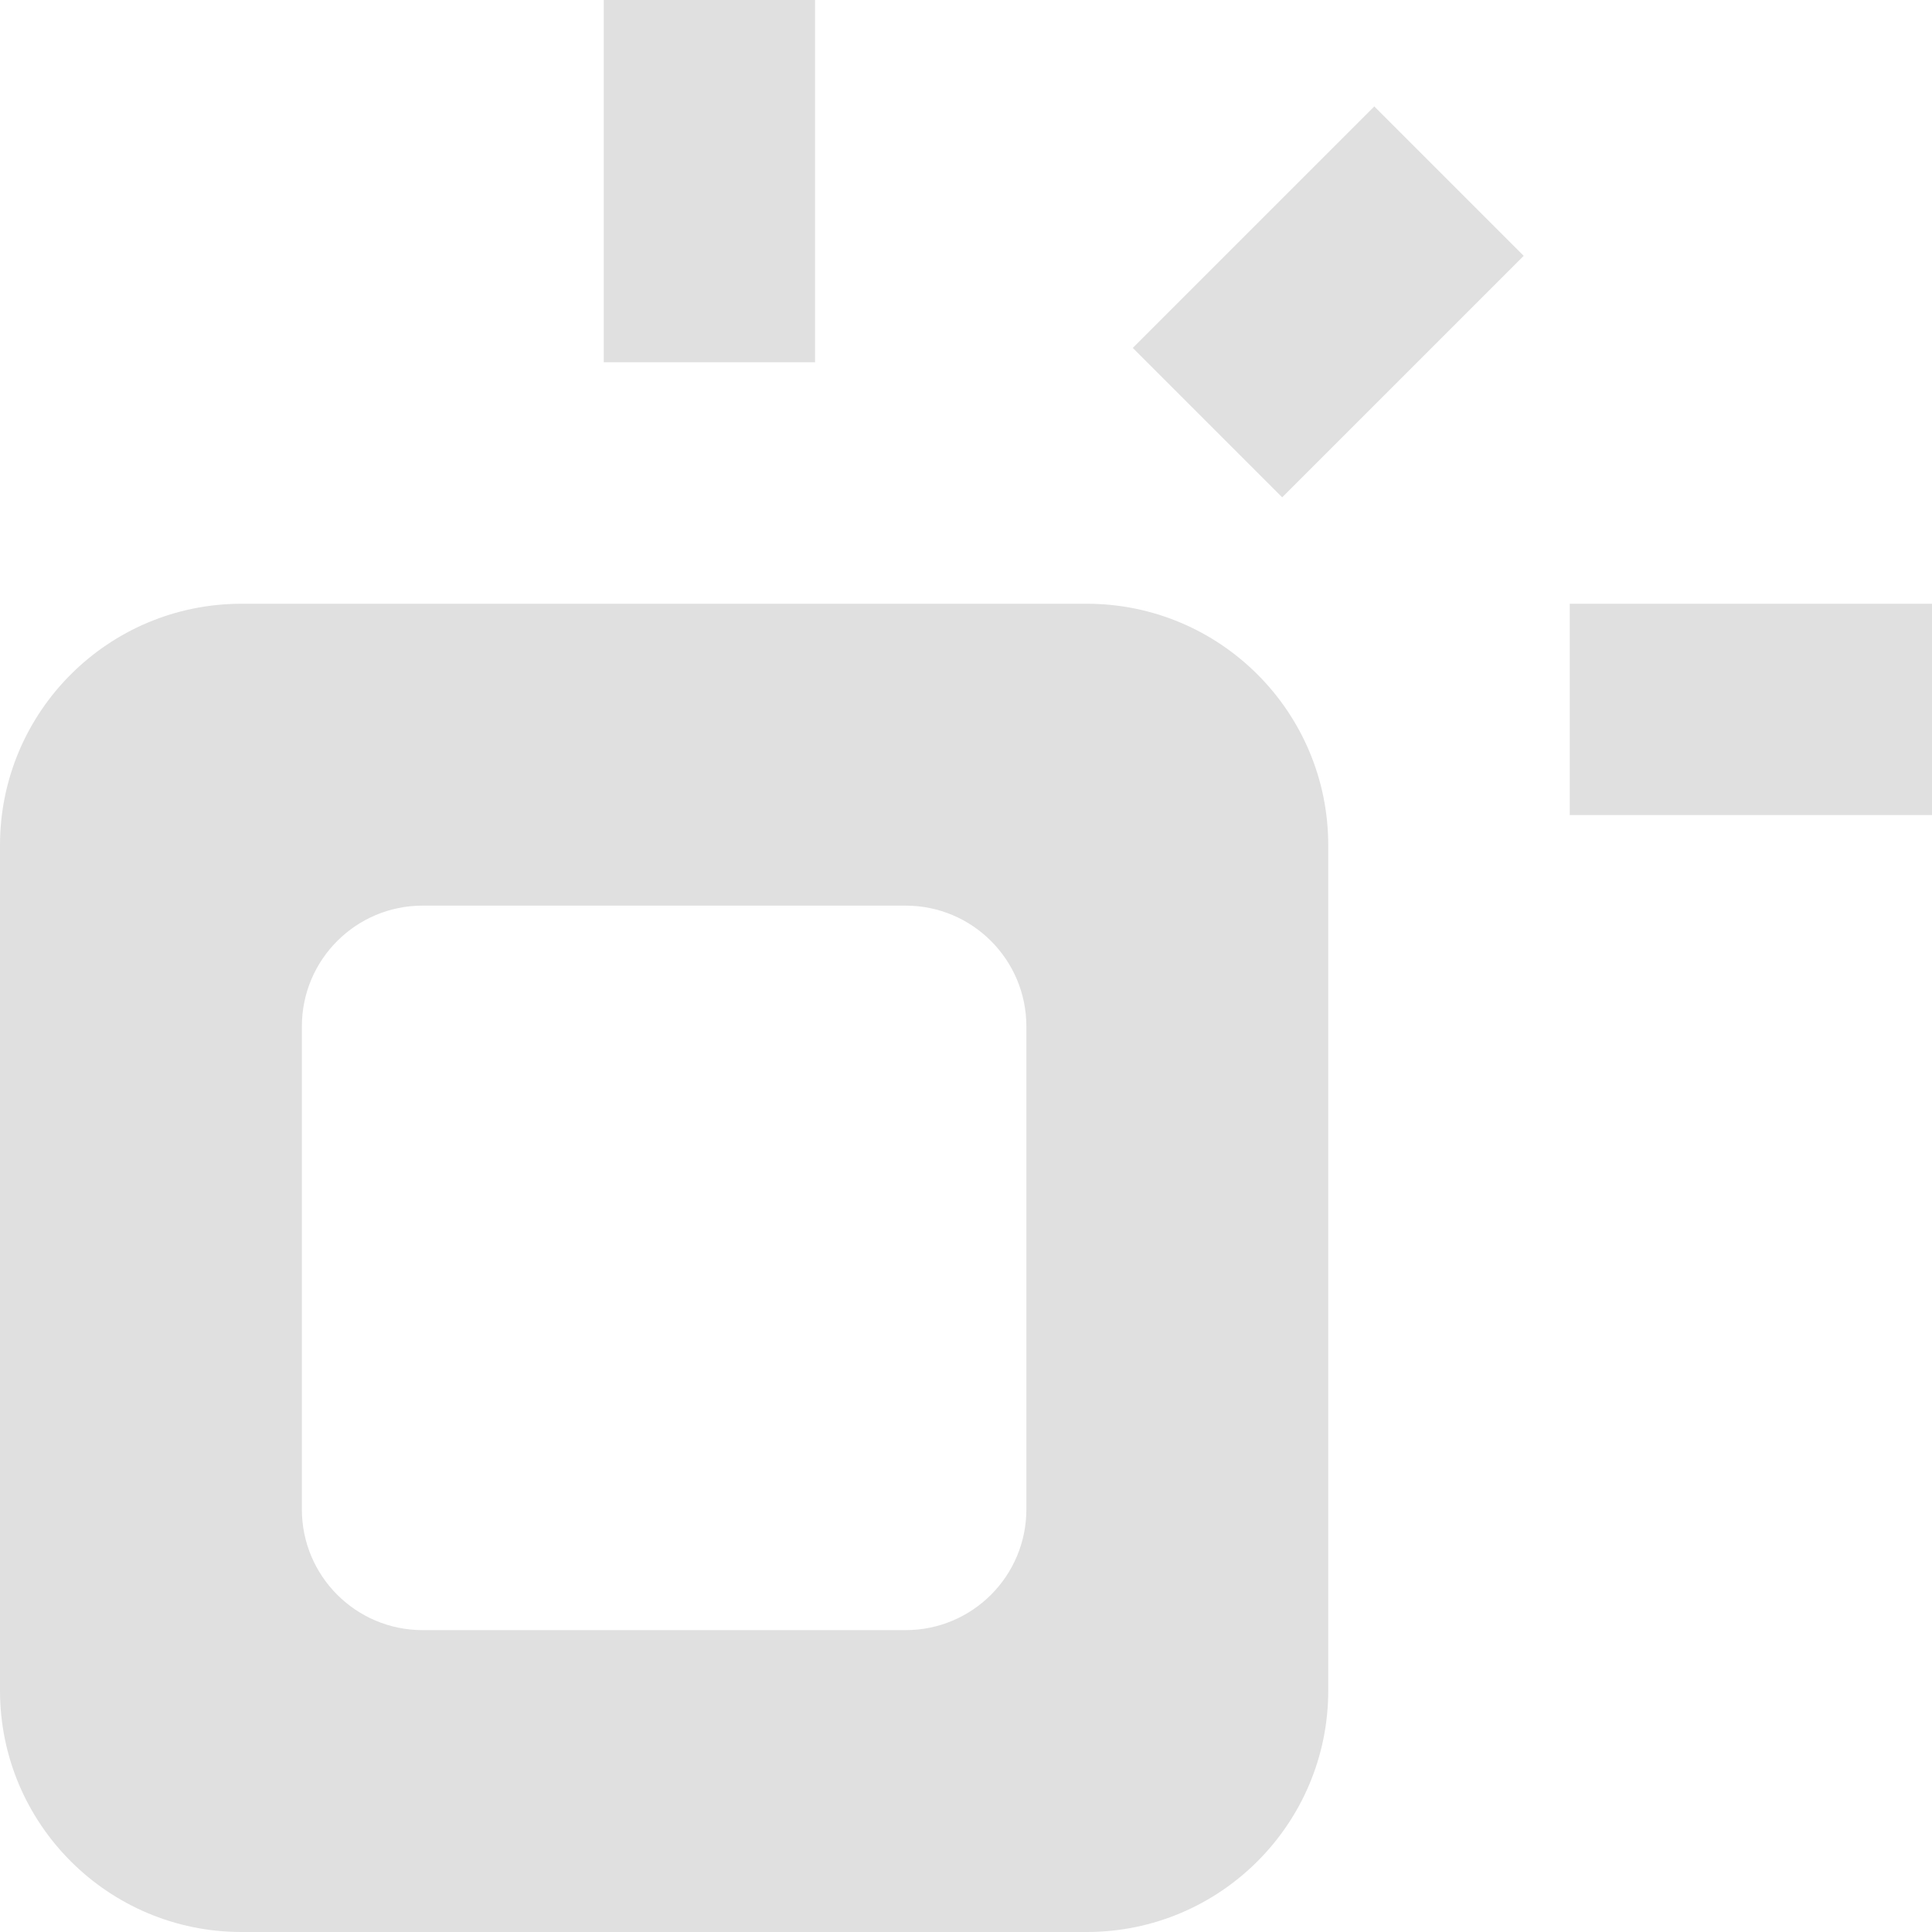
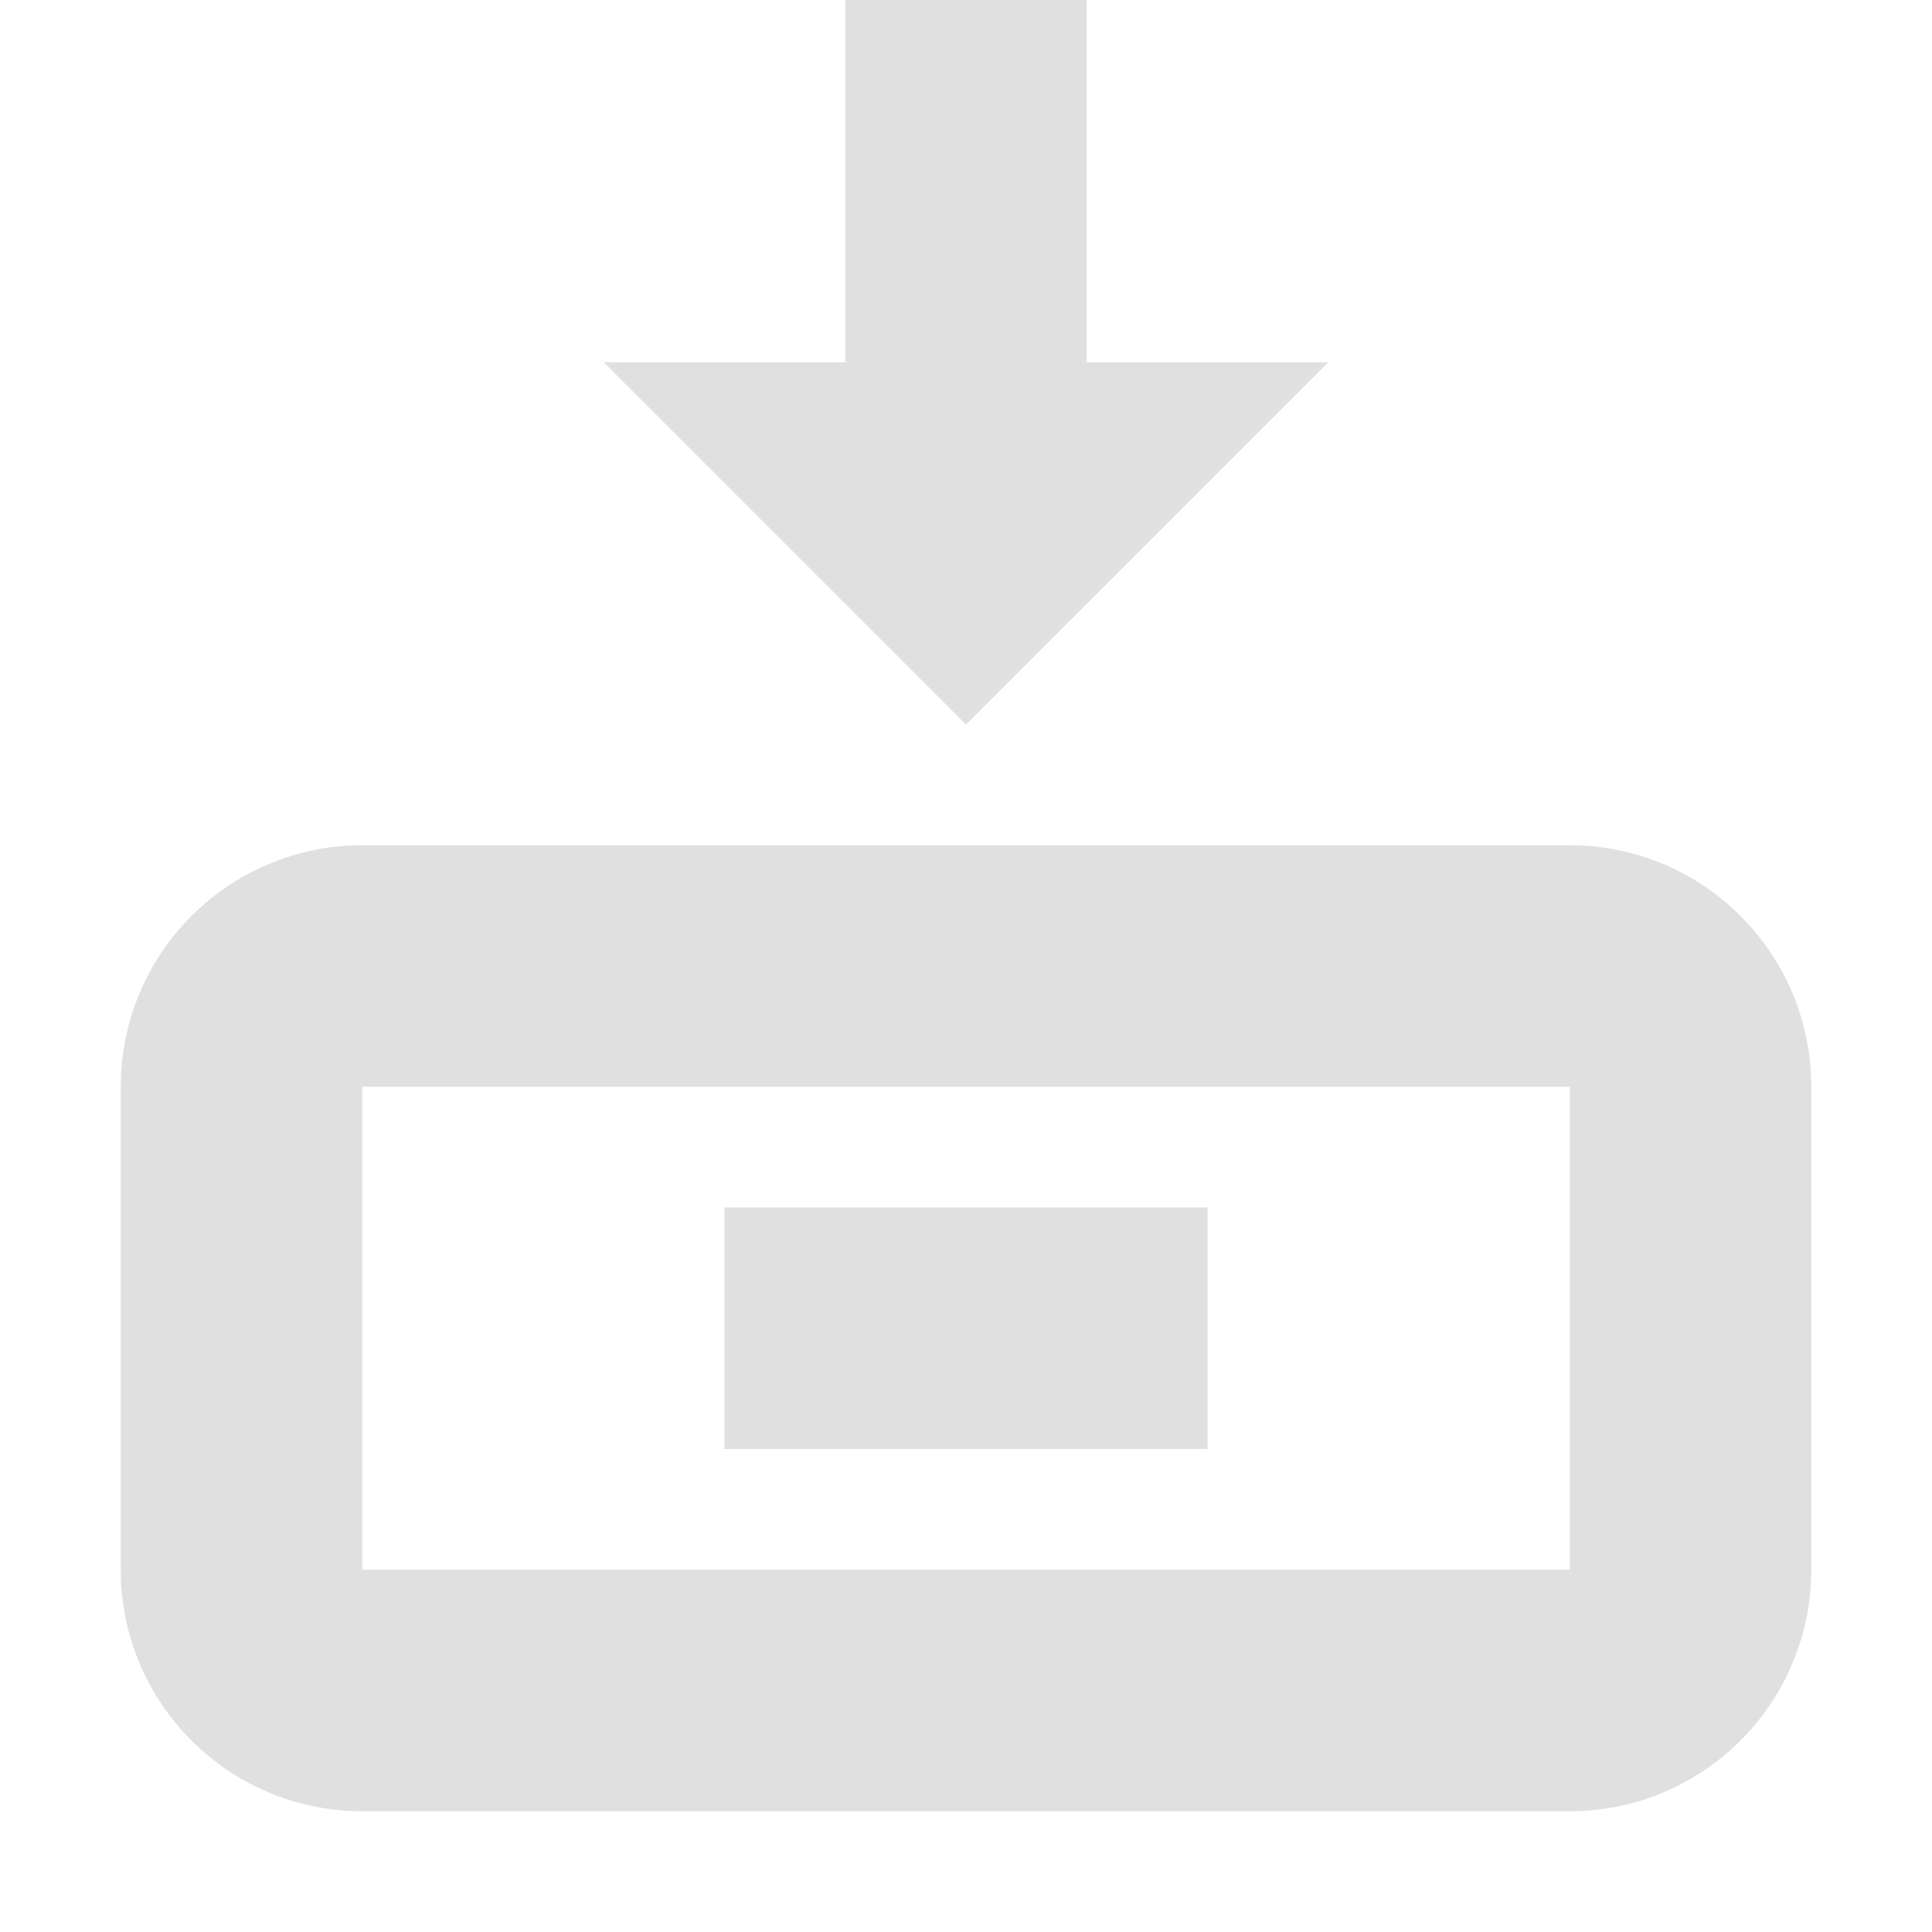
<svg xmlns="http://www.w3.org/2000/svg" width="16" height="16" viewBox="0 0 16 16">
-   <path fill-rule="evenodd" fill="#e0e0e0" d="M2 5h7a2 2 0 0 1 2 2v7a2 2 0 0 1 -2 2h-7a2 2 0 0 1 -2 -2v-7a2 2 0 0 1 2 -2zM3.5 7.5h4a1 1 0 0 1 1 1v4a1 1 0 0 1 -1 1h-4a1 1 0 0 1 -1 -1v-4a1 1 0 0 1 1 -1z" />
-   <rect x="13" y="5" width="3" height="1.75" fill="#e0e0e0" />
-   <rect x="5" y="0" width="1.75" height="3" fill="#e0e0e0" />
-   <path fill="none" stroke="#e0e0e0" stroke-width="1.75" stroke-linecap="butt" stroke-linejoin="round" d="M10 3.5L12 1.5" />
+   <path fill-rule="evenodd" fill="#e0e0e0" d="M3 7h10a2 2 0 0 1 2 2v4a2 2 0 0 1 -2 2h-10a2 2 0 0 1 -2 -2v-4a2 2 0 0 1 2 -2zM3 9h10v4h-10z" />
+   <rect x="6" y="10" width="4" height="2" fill="#e0e0e0" />
+   <rect x="7" y="0" width="2" height="3" fill="#e0e0e0" />
+   <path fill="#e0e0e0" d="M5 3L11 3L8 6z" />
</svg>
